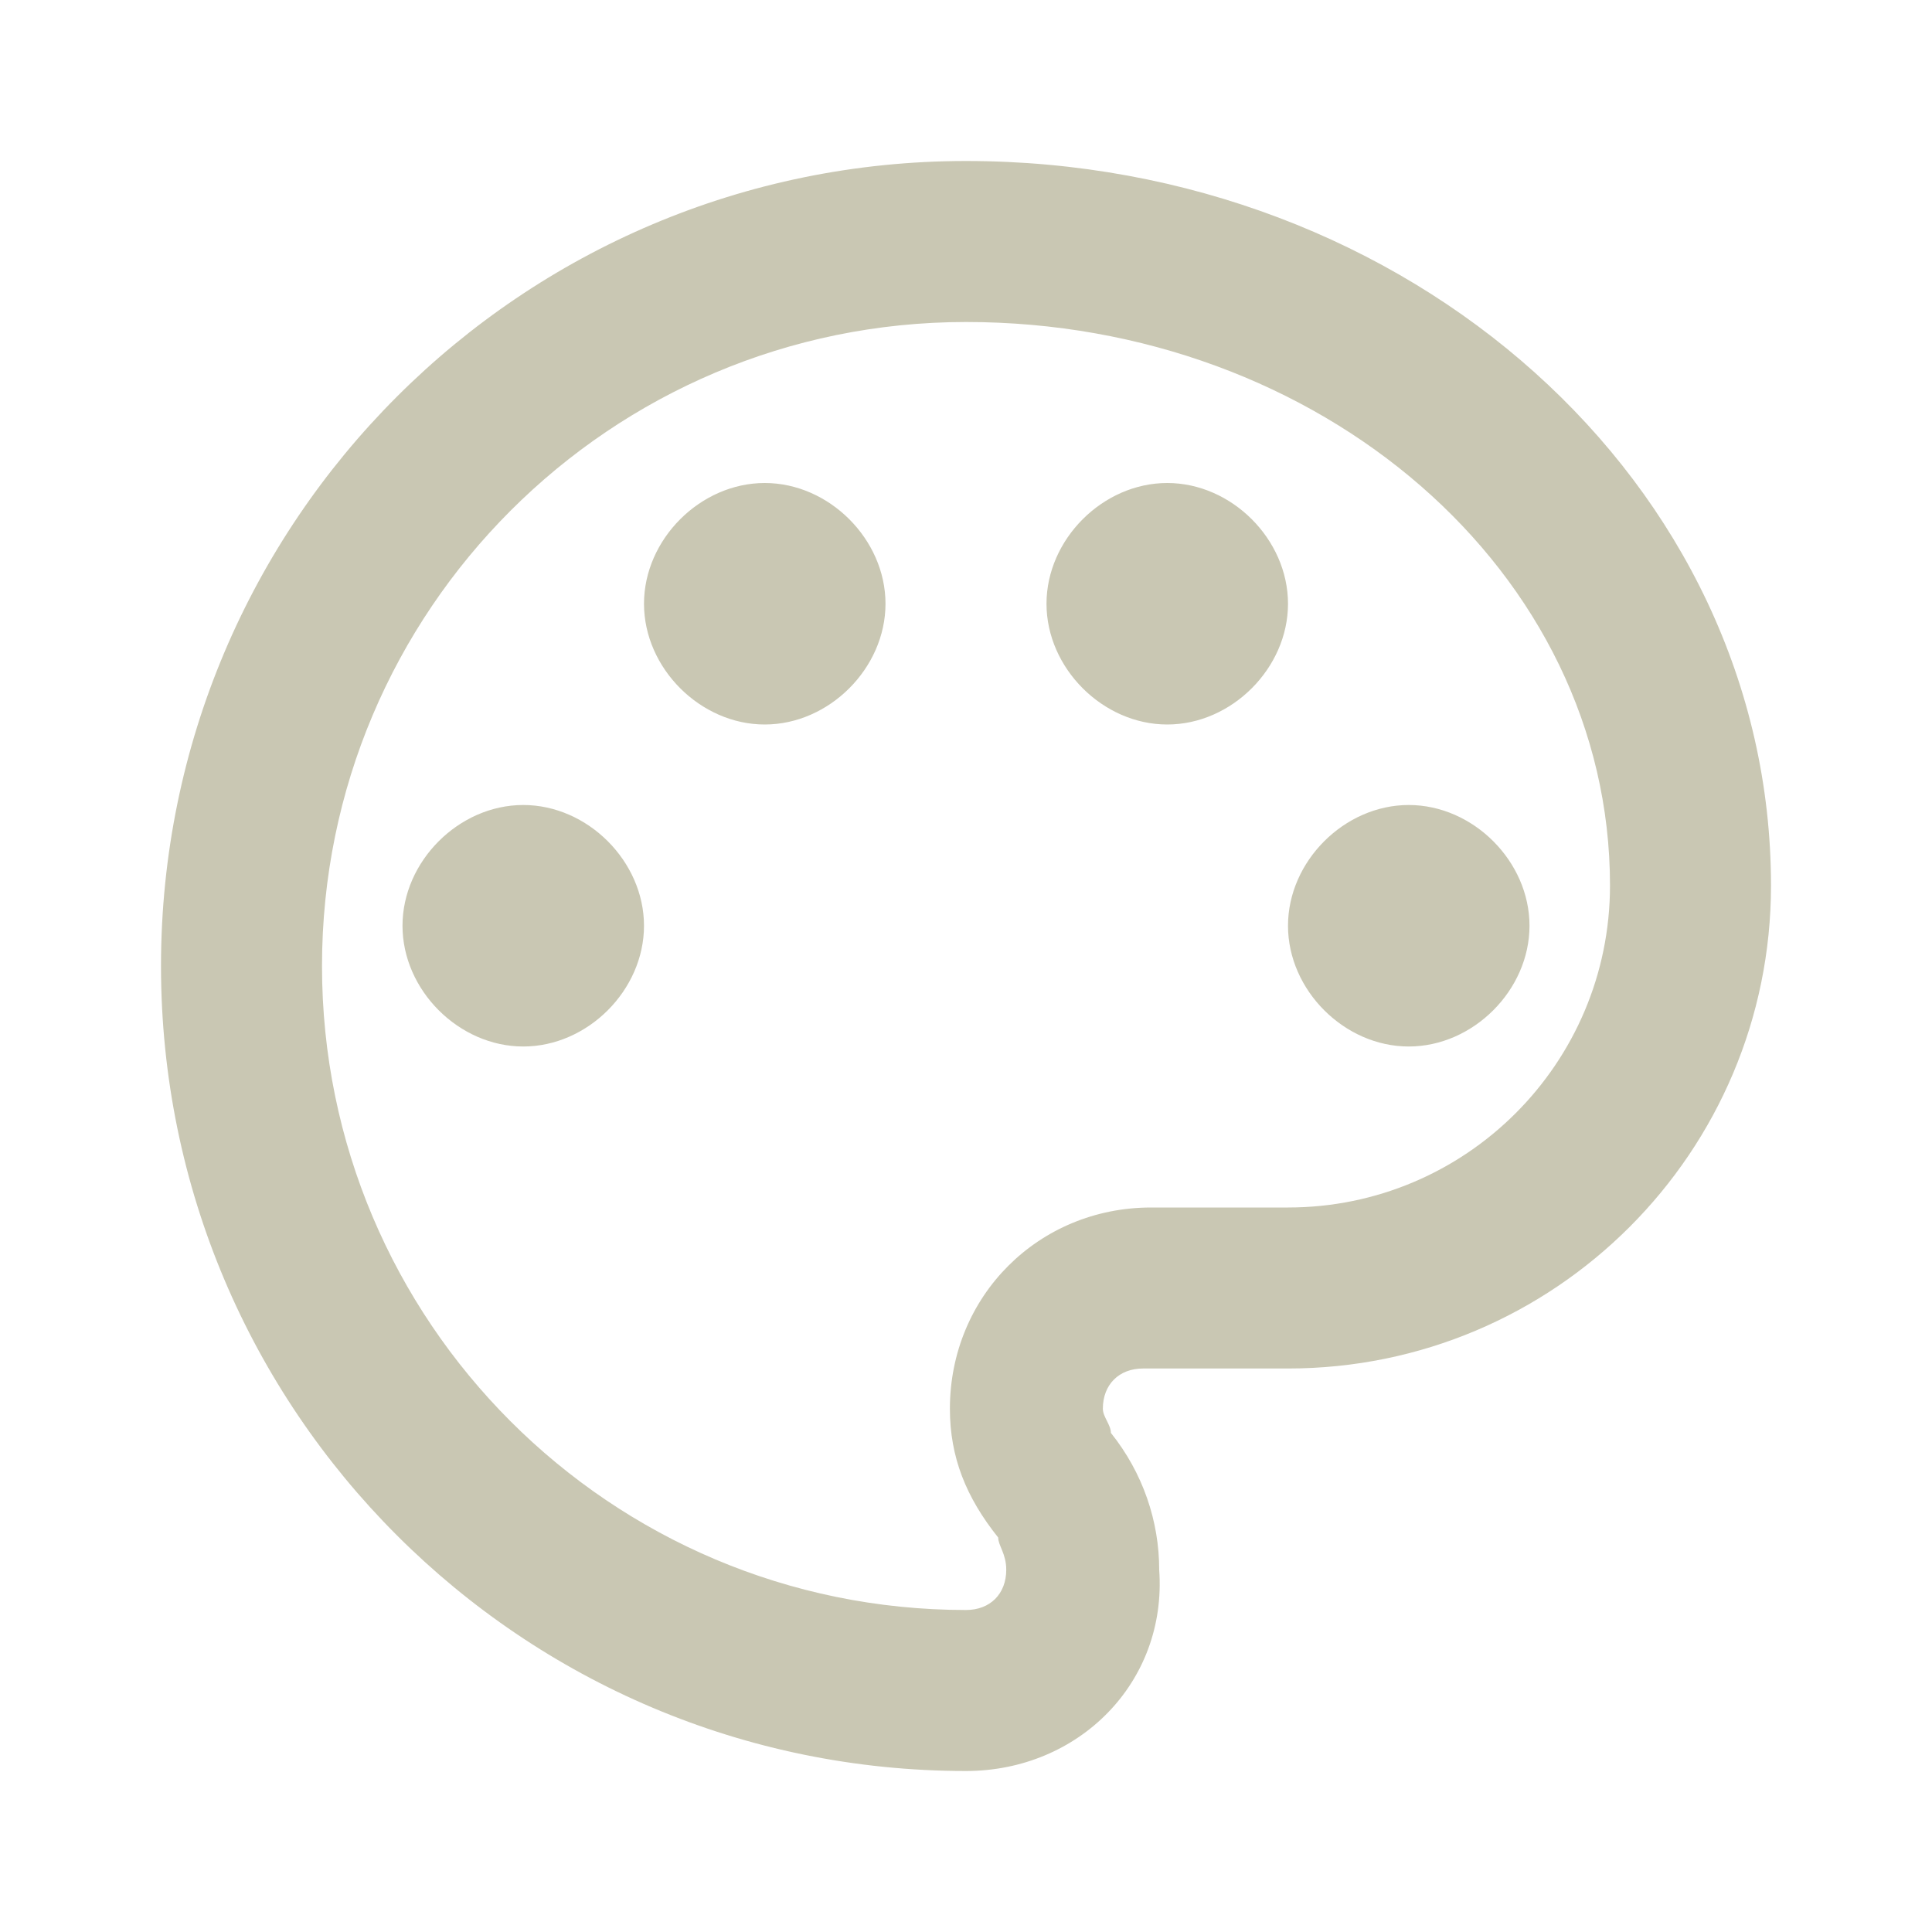
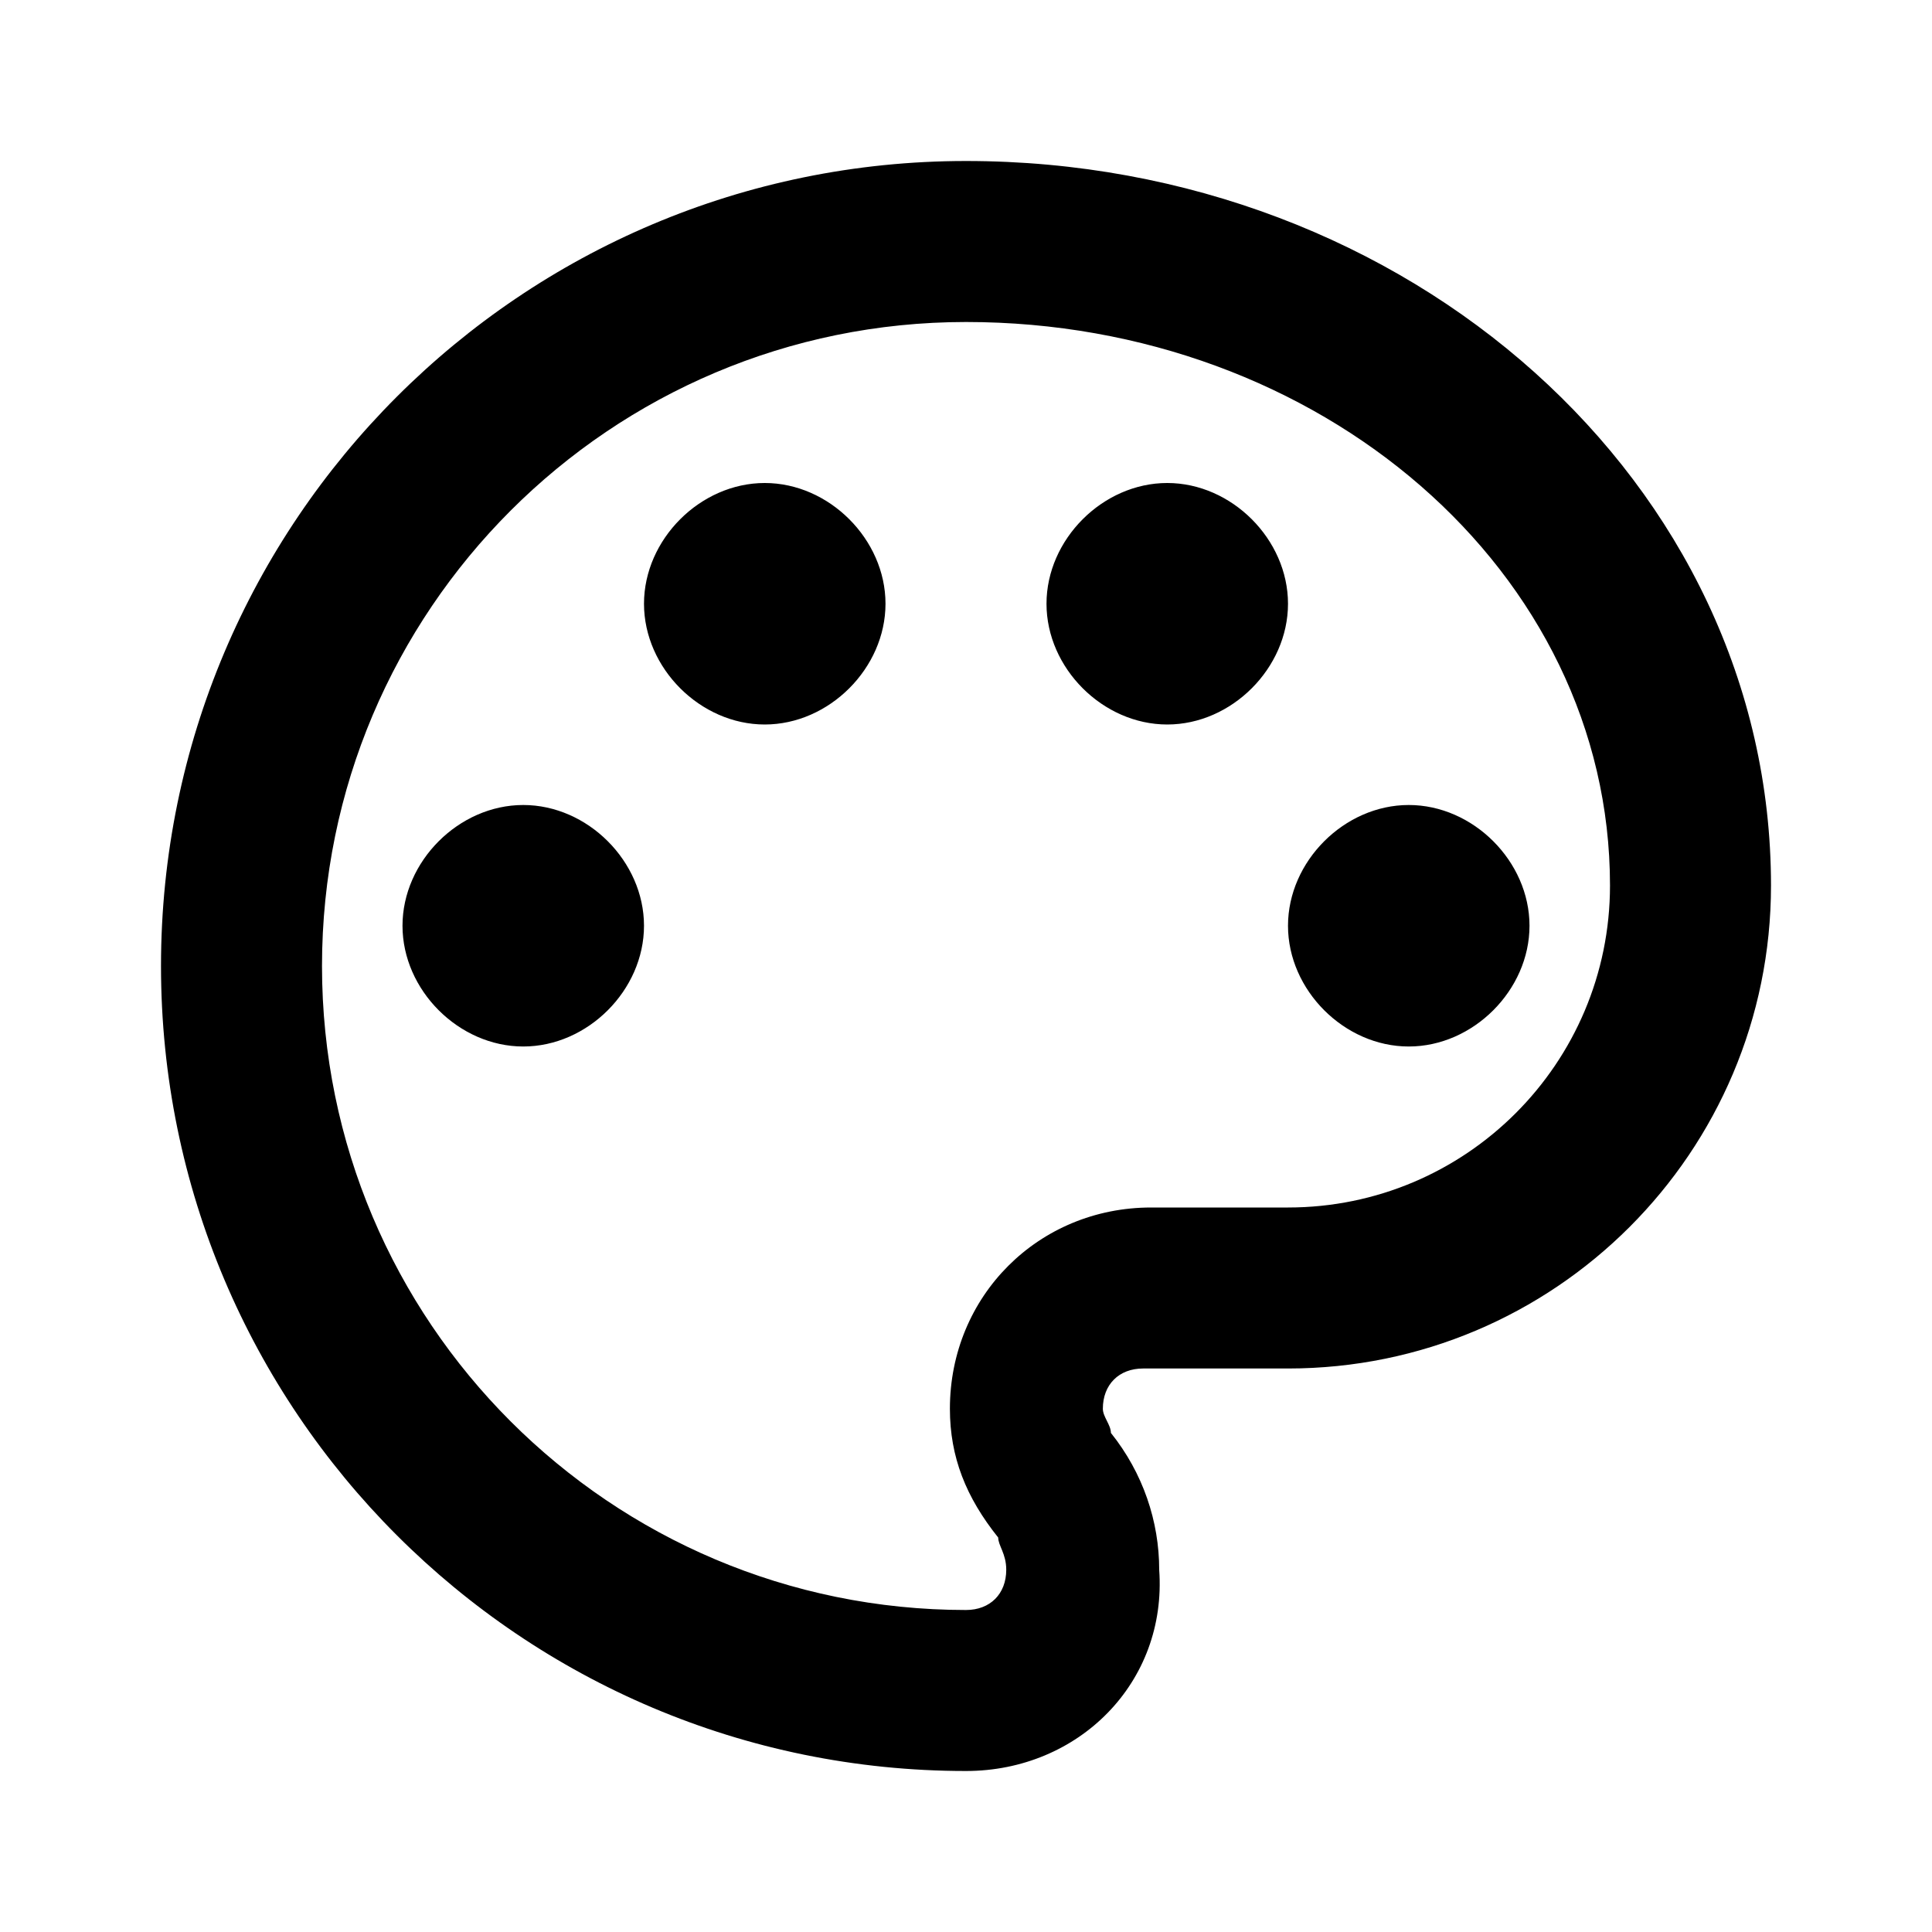
<svg xmlns="http://www.w3.org/2000/svg" viewBox="0 0 24 24">
-   <path d="M12,22A10,10 0 0,1 2,12A10,10 0 0,1 12,2C17.5,2 22,6 22,11A6,6 0 0,1 16,17H14.2C13.9,17 13.7,17.2 13.7,17.5C13.7,17.6 13.8,17.7 13.8,17.8C14.2,18.3 14.4,18.9 14.4,19.5C14.5,20.9 13.4,22 12,22M12,4A8,8 0 0,0 4,12A8,8 0 0,0 12,20C12.3,20 12.5,19.8 12.5,19.5C12.5,19.3 12.4,19.2 12.4,19.1C12,18.6 11.8,18.1 11.8,17.5C11.8,16.1 12.9,15 14.3,15H16A4,4 0 0,0 20,11C20,7.1 16.4,4 12,4M6.5,10C7.3,10 8,10.7 8,11.5C8,12.3 7.3,13 6.5,13C5.7,13 5,12.3 5,11.5C5,10.7 5.7,10 6.5,10M9.5,6C10.3,6 11,6.7 11,7.5C11,8.3 10.3,9 9.5,9C8.7,9 8,8.3 8,7.5C8,6.7 8.7,6 9.5,6M14.5,6C15.3,6 16,6.7 16,7.5C16,8.3 15.3,9 14.5,9C13.7,9 13,8.3 13,7.5C13,6.7 13.7,6 14.5,6M17.5,10C18.3,10 19,10.7 19,11.5C19,12.3 18.3,13 17.5,13C16.7,13 16,12.3 16,11.5C16,10.7 16.7,10 17.5,10Z" fill="#C9C7B3" />
+   <path d="M12,22A10,10 0 0,1 2,12A10,10 0 0,1 12,2C17.5,2 22,6 22,11A6,6 0 0,1 16,17H14.2C13.9,17 13.7,17.2 13.7,17.5C13.7,17.6 13.8,17.7 13.8,17.8C14.2,18.3 14.4,18.9 14.4,19.5C14.5,20.9 13.4,22 12,22M12,4A8,8 0 0,0 4,12A8,8 0 0,0 12,20C12.3,20 12.5,19.8 12.5,19.5C12.5,19.3 12.4,19.2 12.4,19.1C12,18.6 11.8,18.1 11.8,17.5C11.8,16.1 12.9,15 14.3,15H16A4,4 0 0,0 20,11C20,7.1 16.4,4 12,4M6.5,10C7.3,10 8,10.7 8,11.5C8,12.3 7.3,13 6.5,13C5.7,13 5,12.3 5,11.5C5,10.7 5.7,10 6.5,10M9.5,6C10.3,6 11,6.7 11,7.5C11,8.3 10.3,9 9.5,9C8.7,9 8,8.3 8,7.5C8,6.7 8.7,6 9.5,6M14.5,6C15.3,6 16,6.7 16,7.5C16,8.3 15.3,9 14.5,9C13.7,9 13,8.3 13,7.5C13,6.7 13.7,6 14.5,6M17.5,10C18.3,10 19,10.7 19,11.5C19,12.3 18.3,13 17.5,13C16.7,13 16,12.3 16,11.5C16,10.7 16.7,10 17.5,10Z" fill="currentColor" />
</svg>
